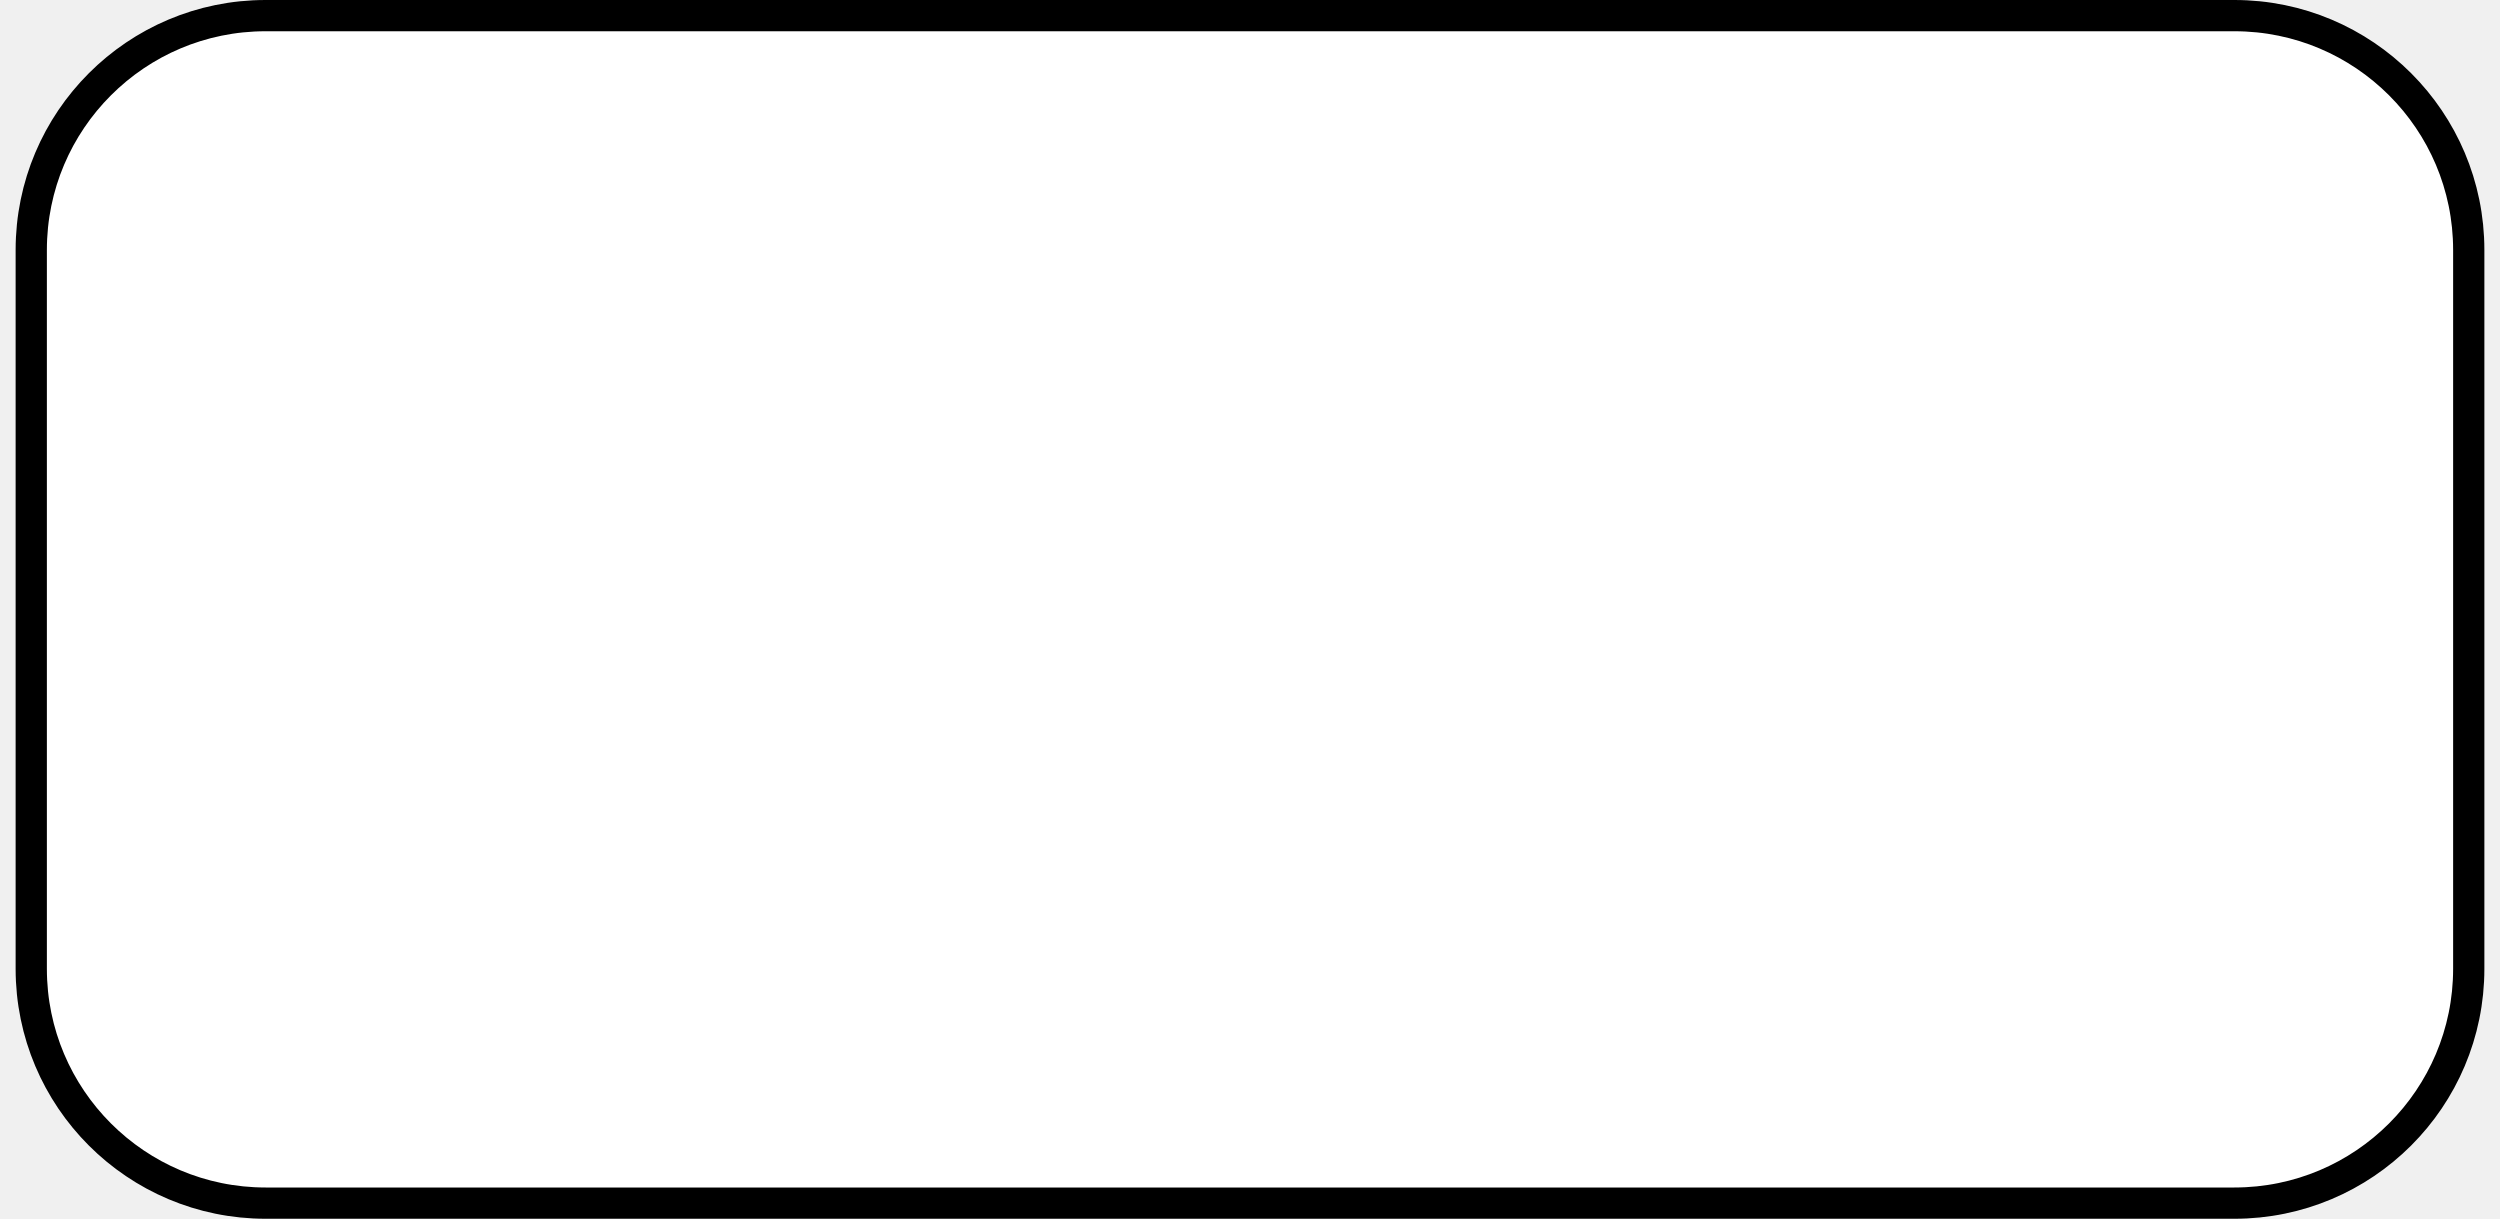
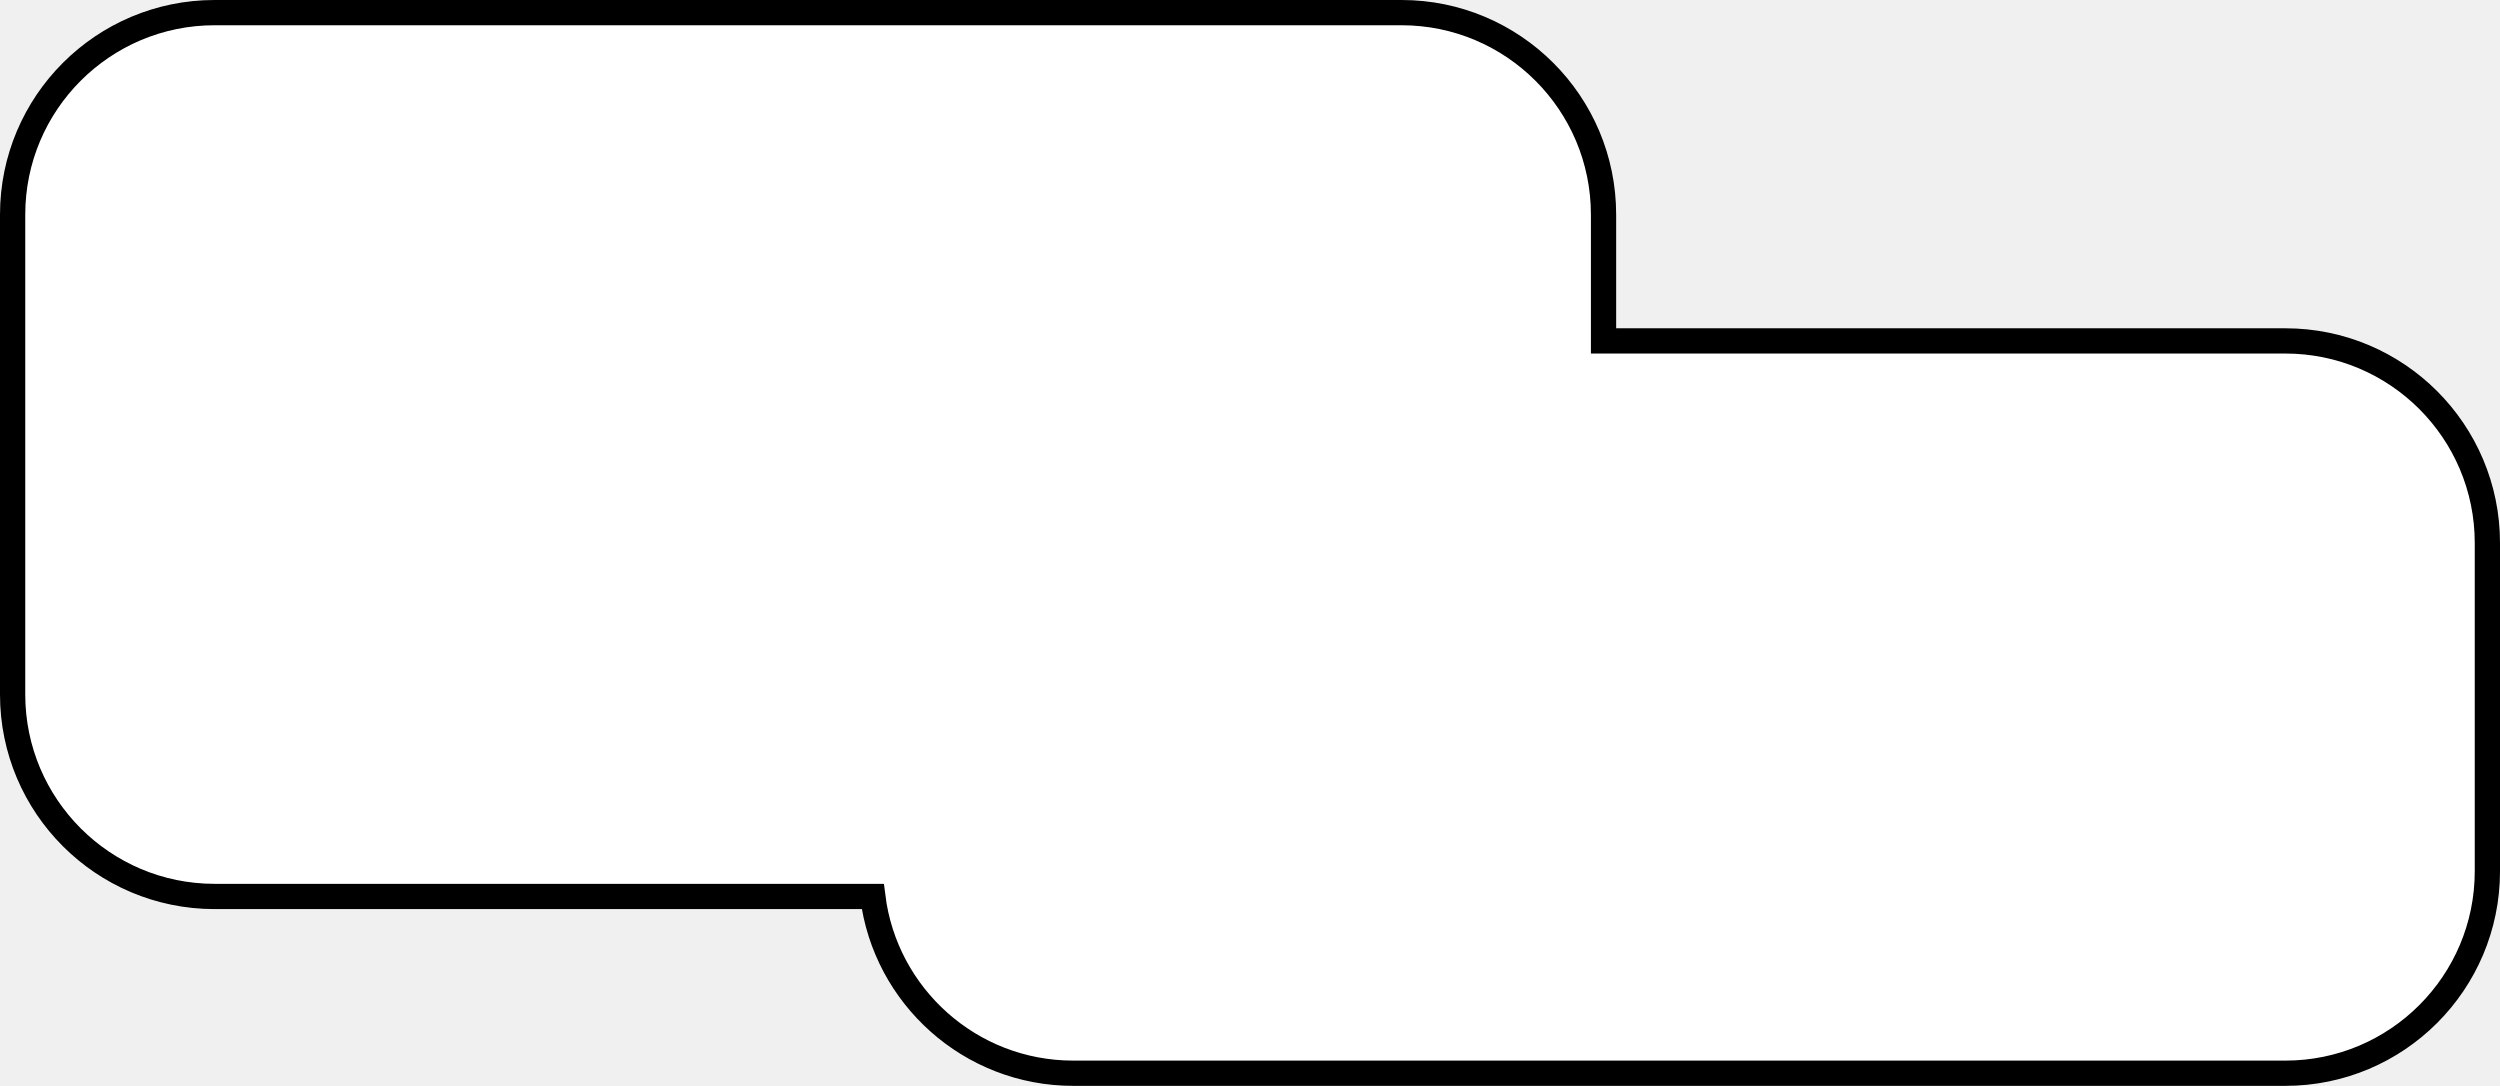
- <svg xmlns="http://www.w3.org/2000/svg" width="80" height="39" viewBox="0 0 80 39" fill="none">
-   <path d="M8.5 0.5H71.5C75.642 0.5 79 3.858 79 8V31C79 35.142 75.642 38.5 71.5 38.5H8.5C4.358 38.5 1 35.142 1 31V8C1 3.858 4.358 0.5 8.5 0.5Z" fill="white" stroke="black" />
+ <svg xmlns="http://www.w3.org/2000/svg" width="99" height="43" viewBox="0 0 99 43" fill="none" version="1.1" id="svg3">
+   <defs id="defs3" />
+   <mask id="path-1-inside-1_3_26" fill="#ffffff">
+     <path fill-rule="evenodd" clip-rule="evenodd" d="M 8,0 C 3.582,0 0,3.582 0,8 v 19 c 0,4.418 3.582,8 8,8 h 26.062 c 0.492,3.946 3.858,7 7.938,7 h 48 c 4.418,0 8,-3.582 8,-8 V 21 c 0,-4.418 -3.582,-8 -8,-8 H 63 V 8 C 63,3.582 59.418,0 55,0 Z" id="path1" />
+   </mask>
+   <path fill-rule="evenodd" clip-rule="evenodd" d="m 8.5,0.5 c -4.418,0 -8,3.582 -8,8 v 19 c 0,4.418 3.582,8 8,8 h 26.062 c 0.492,3.946 3.858,7 7.938,7 h 48 c 4.418,0 8,-3.582 8,-8 v -13 c 0,-4.418 -3.582,-8 -8,-8 h -27 v -5 c 0,-4.418 -3.582,-8 -8,-8 z" fill="#ffffff" id="path2" style="stroke:#000000;stroke-opacity:1" />
</svg>
